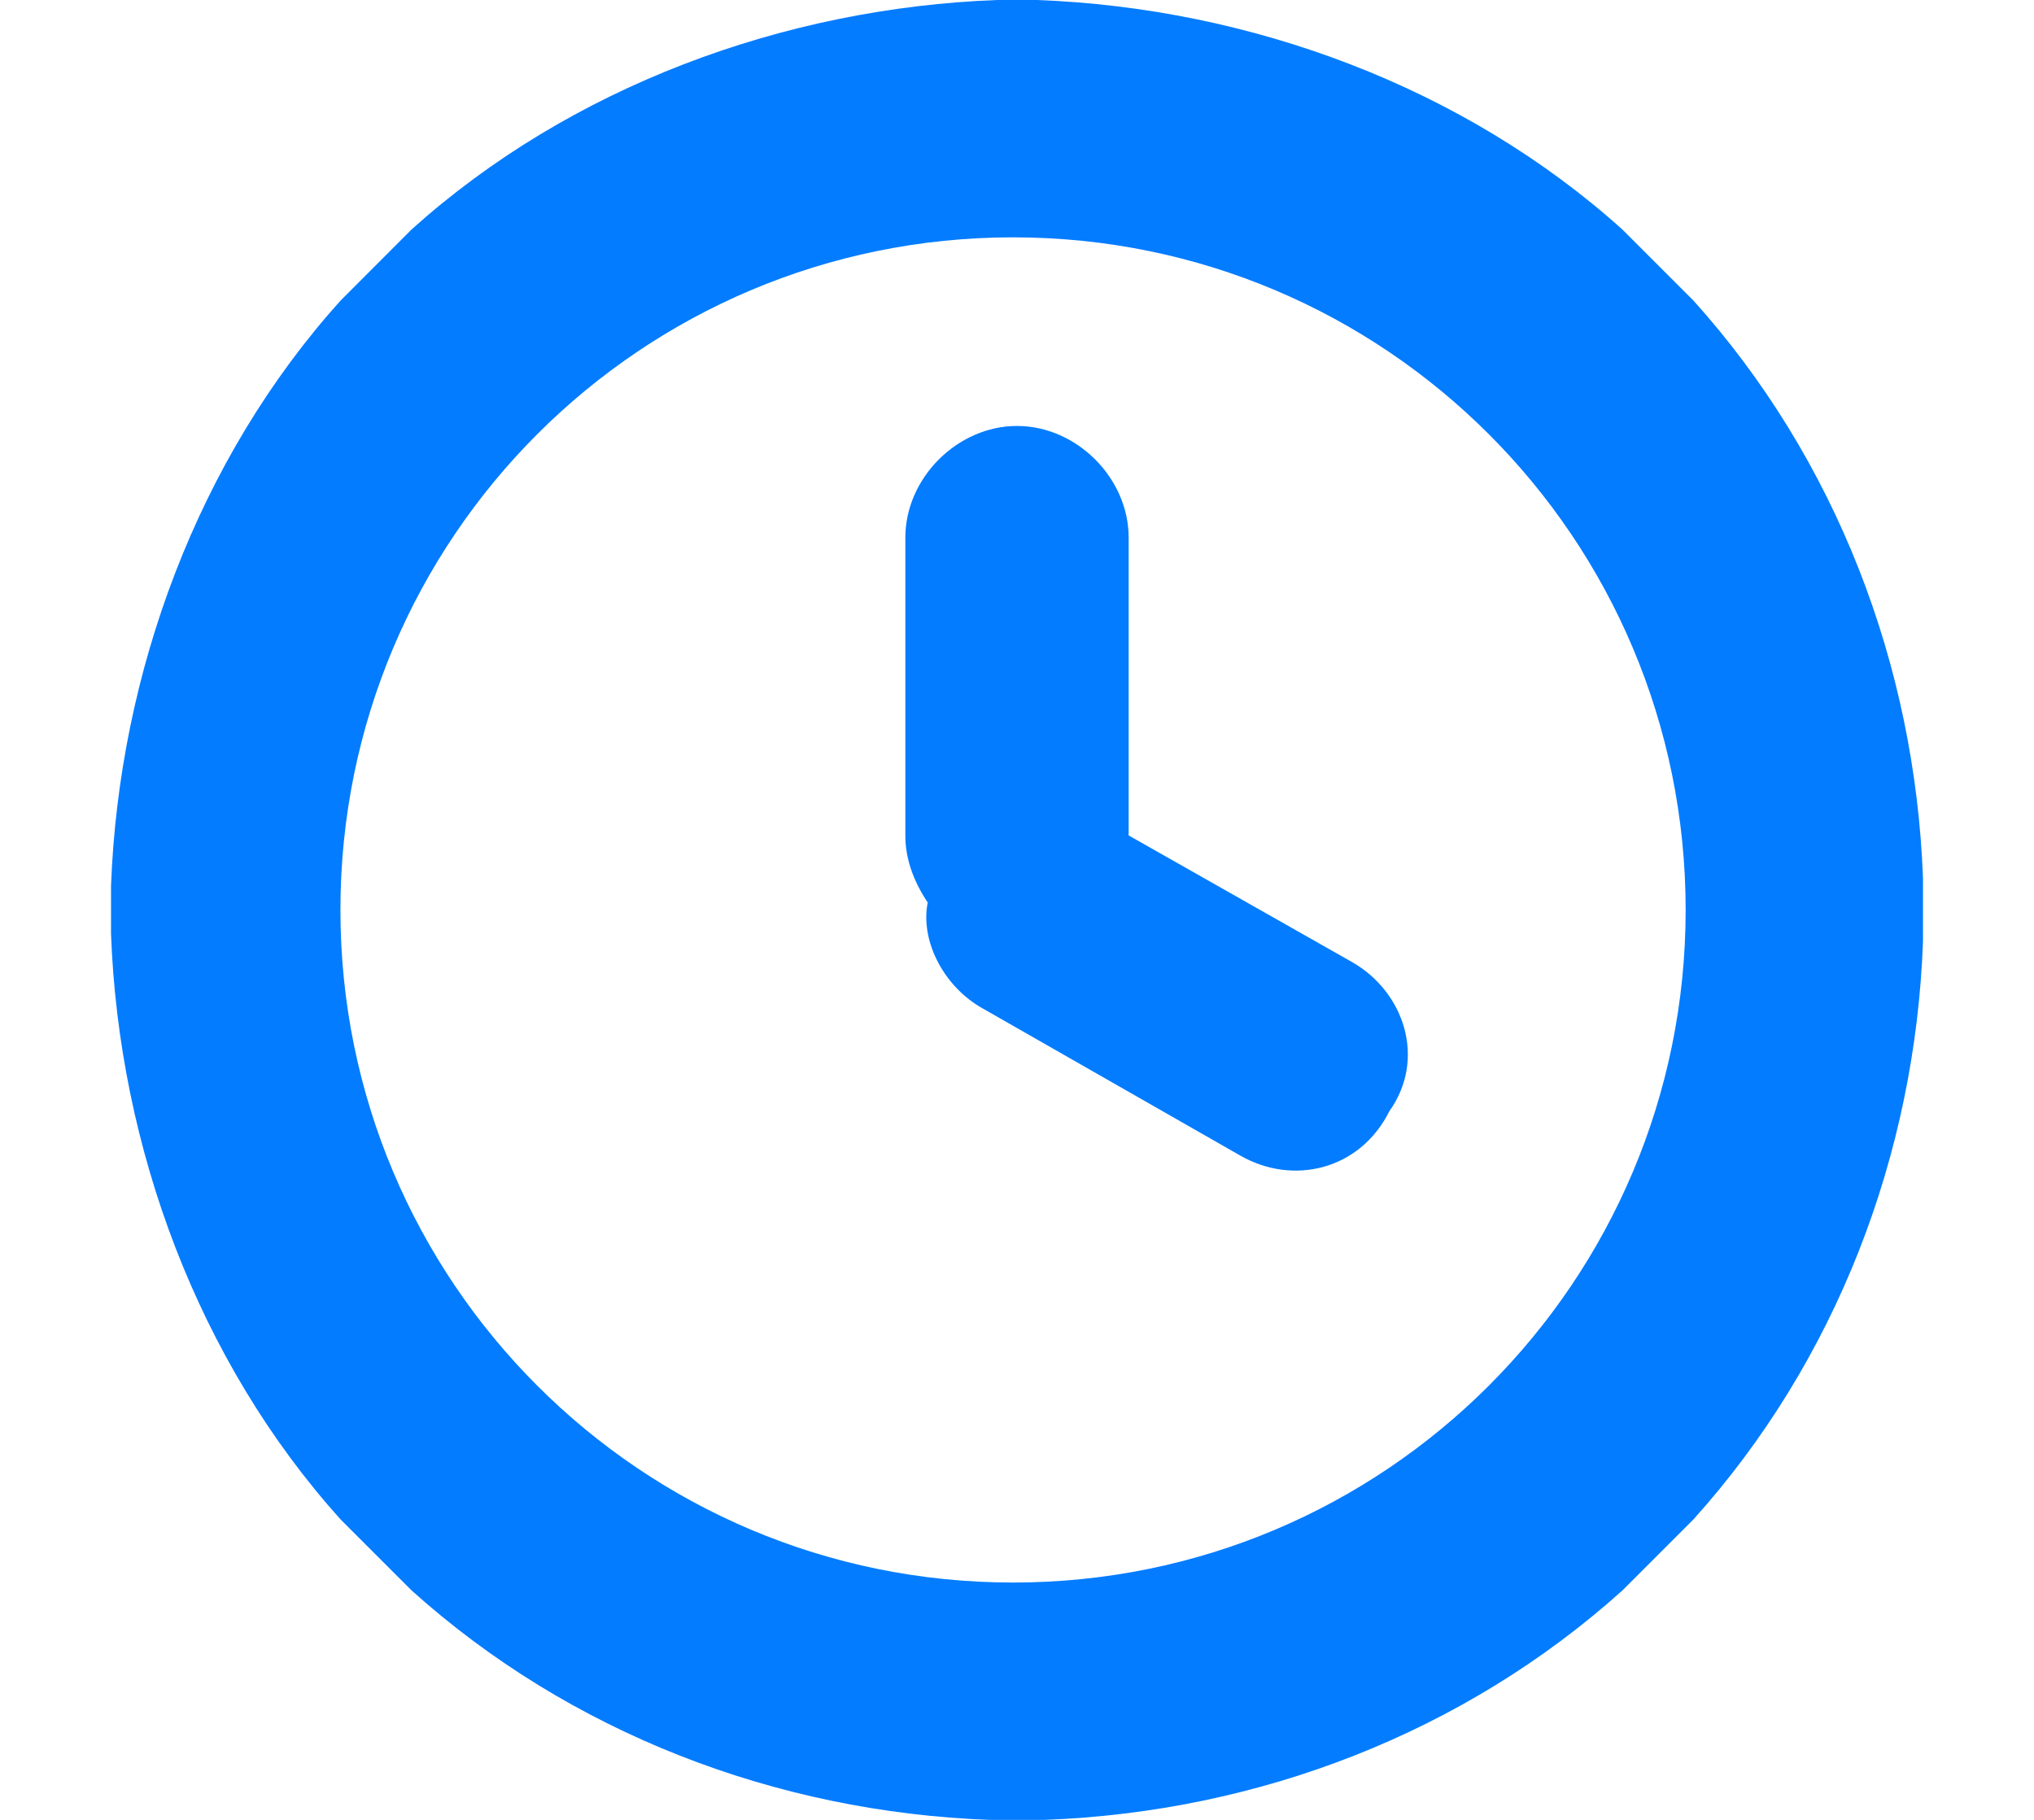
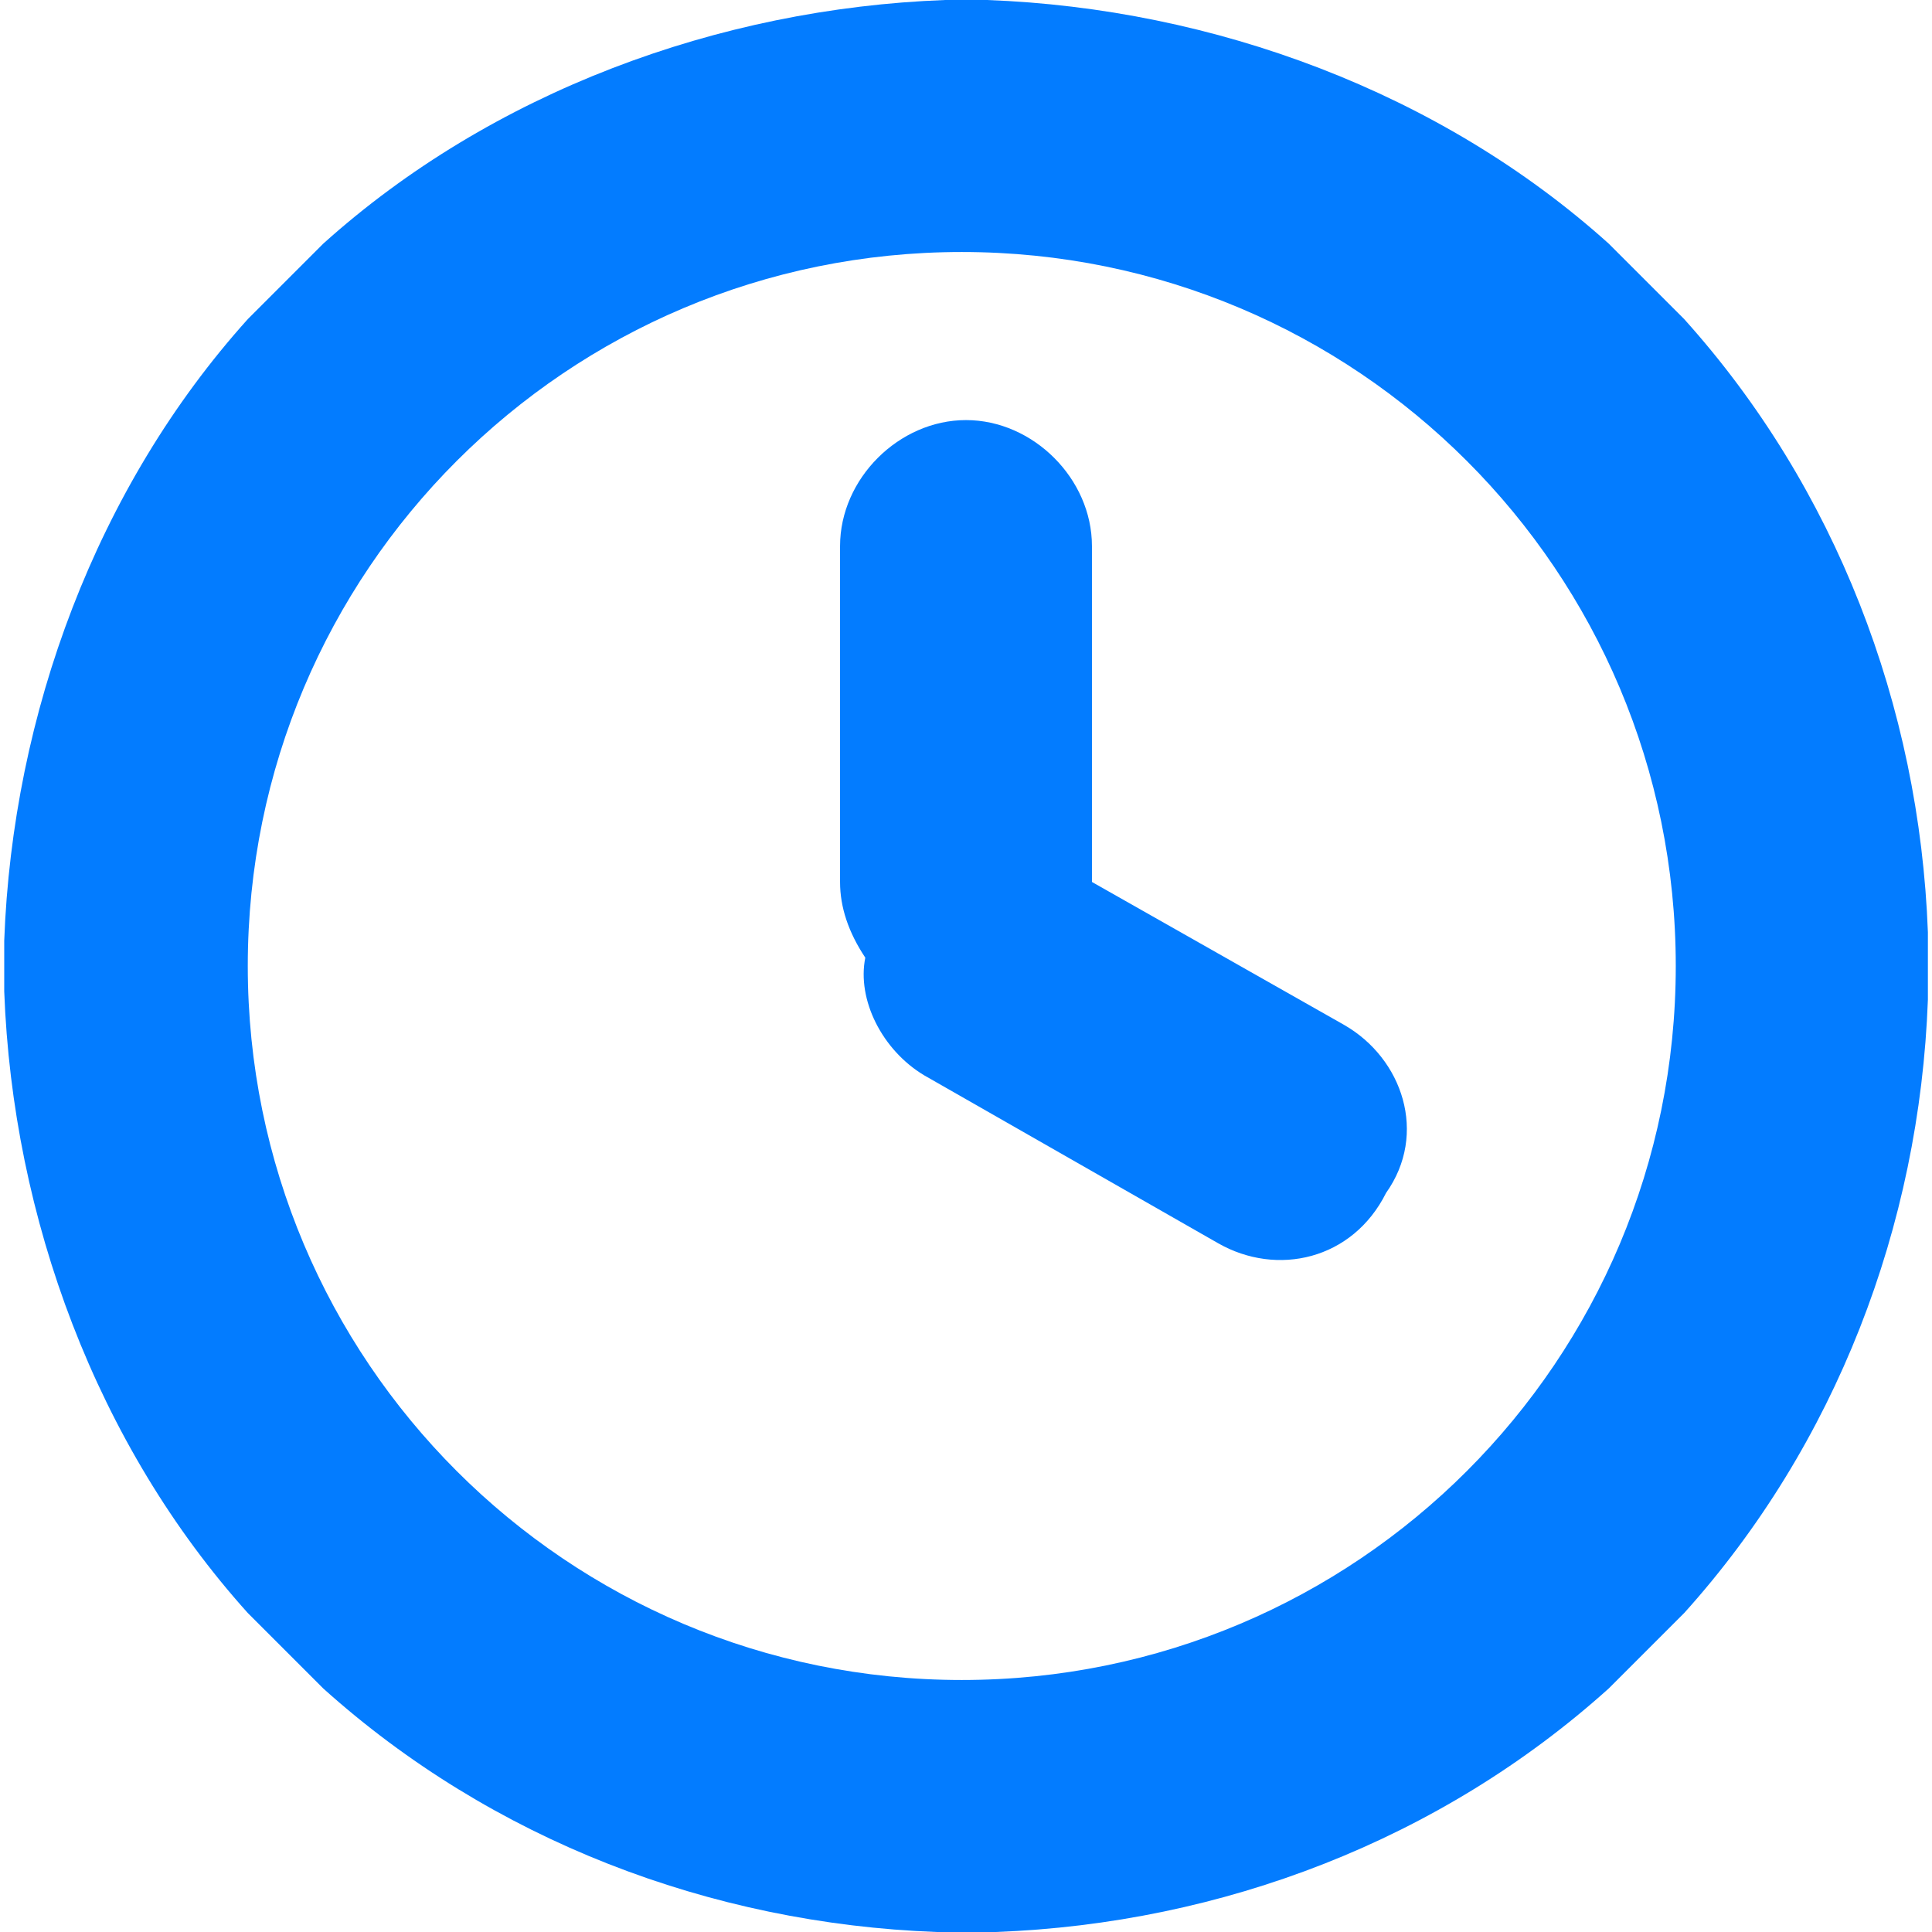
- <svg xmlns="http://www.w3.org/2000/svg" viewBox="0 0 19 17">
-   <path fill="#037cff" d="M12.63,8.987l-2.087-1.183V5.022c0-0.557-0.487-1.043-1.043-1.043     S8.457,4.465,8.457,5.022v2.783c0,0.209,0.07,0.417,0.209,0.626     c-0.07,0.348,0.139,0.765,0.487,0.974l2.435,1.391c0.487,0.278,1.113,0.139,1.391-0.417     C13.326,9.891,13.117,9.265,12.63,8.987z" />
-   <path fill="#037cff" d="M15.82,2.809c-0.222-0.222-0.443-0.444-0.665-0.665     C13.676,0.813,11.68,0.074,9.685,0H9.315c-1.996,0.074-3.991,0.813-5.47,2.143     C3.624,2.365,3.402,2.587,3.18,2.809C1.85,4.287,1.111,6.283,1.037,8.278c0,0.074,0,0.074,0,0.074     c0,0.074,0,0.074,0,0.074v0.148c0,0.074,0,0.074,0,0.074c0,0.074,0,0.074,0,0.074     c0.074,1.996,0.813,3.991,2.143,5.47c0.222,0.222,0.443,0.444,0.665,0.665     C5.324,16.187,7.246,16.926,9.241,17h0.074h0.222h0.148h0.074c1.996-0.074,3.917-0.813,5.396-2.143     c0.222-0.222,0.444-0.443,0.665-0.665c1.33-1.478,2.07-3.4,2.143-5.396c0-0.074,0-0.074,0-0.074     c0-0.074,0-0.074,0-0.074c0-0.074,0-0.074,0-0.074V8.426c0-0.074,0-0.074,0-0.074     c0-0.074,0-0.074,0-0.074c0-0.074,0-0.074,0-0.074C17.889,6.209,17.15,4.287,15.82,2.809z      M9.463,14.783c-3.474,0-6.283-2.809-6.283-6.283s2.809-6.283,6.283-6.283S15.746,5.026,15.746,8.5     S12.937,14.783,9.463,14.783z" />
+ <svg xmlns="http://www.w3.org/2000/svg" width="16px" height="16px">
+   <path fill="#037cff" fill-rule="evenodd" d="M11.13,8.487L9.043,7.304V4.522c0-0.557-0.487-1.043-1.043-1.043     S6.957,3.965,6.957,4.522v2.783c0,0.209,0.07,0.417,0.209,0.626     c-0.07,0.348,0.139,0.765,0.487,0.974l2.435,1.391c0.487,0.278,1.113,0.139,1.391-0.417     C11.826,9.391,11.617,8.765,11.13,8.487z" />
+   <path fill="#037cff" fill-rule="evenodd" d="M13.948,2.643c-0.209-0.209-0.417-0.417-0.626-0.626C11.93,0.765,10.052,0.07,8.174,0     H7.826C5.948,0.07,4.07,0.765,2.678,2.017c-0.209,0.209-0.417,0.417-0.626,0.626     c-1.252,1.391-1.948,3.27-2.017,5.148c0,0.07,0,0.07,0,0.07c0,0.07,0,0.07,0,0.07v0.139     c0,0.07,0,0.07,0,0.07c0,0.07,0,0.07,0,0.07c0.07,1.878,0.765,3.757,2.017,5.148     c0.209,0.209,0.417,0.417,0.626,0.626C4.07,15.235,5.878,15.93,7.757,16h0.07h0.209h0.139h0.07     c1.878-0.07,3.687-0.765,5.078-2.017c0.209-0.209,0.417-0.417,0.626-0.626     c1.252-1.391,1.948-3.2,2.017-5.078c0-0.07,0-0.07,0-0.07c0-0.07,0-0.07,0-0.07     c0-0.07,0-0.07,0-0.07V7.93c0-0.07,0-0.07,0-0.07c0-0.07,0-0.07,0-0.07     c0-0.07,0-0.07,0-0.07C15.896,5.844,15.2,4.035,13.948,2.643z M7.965,13.913     c-3.27,0-5.913-2.643-5.913-5.913s2.643-5.913,5.913-5.913S13.878,4.73,13.878,8     S11.235,13.913,7.965,13.913z" />
</svg>
